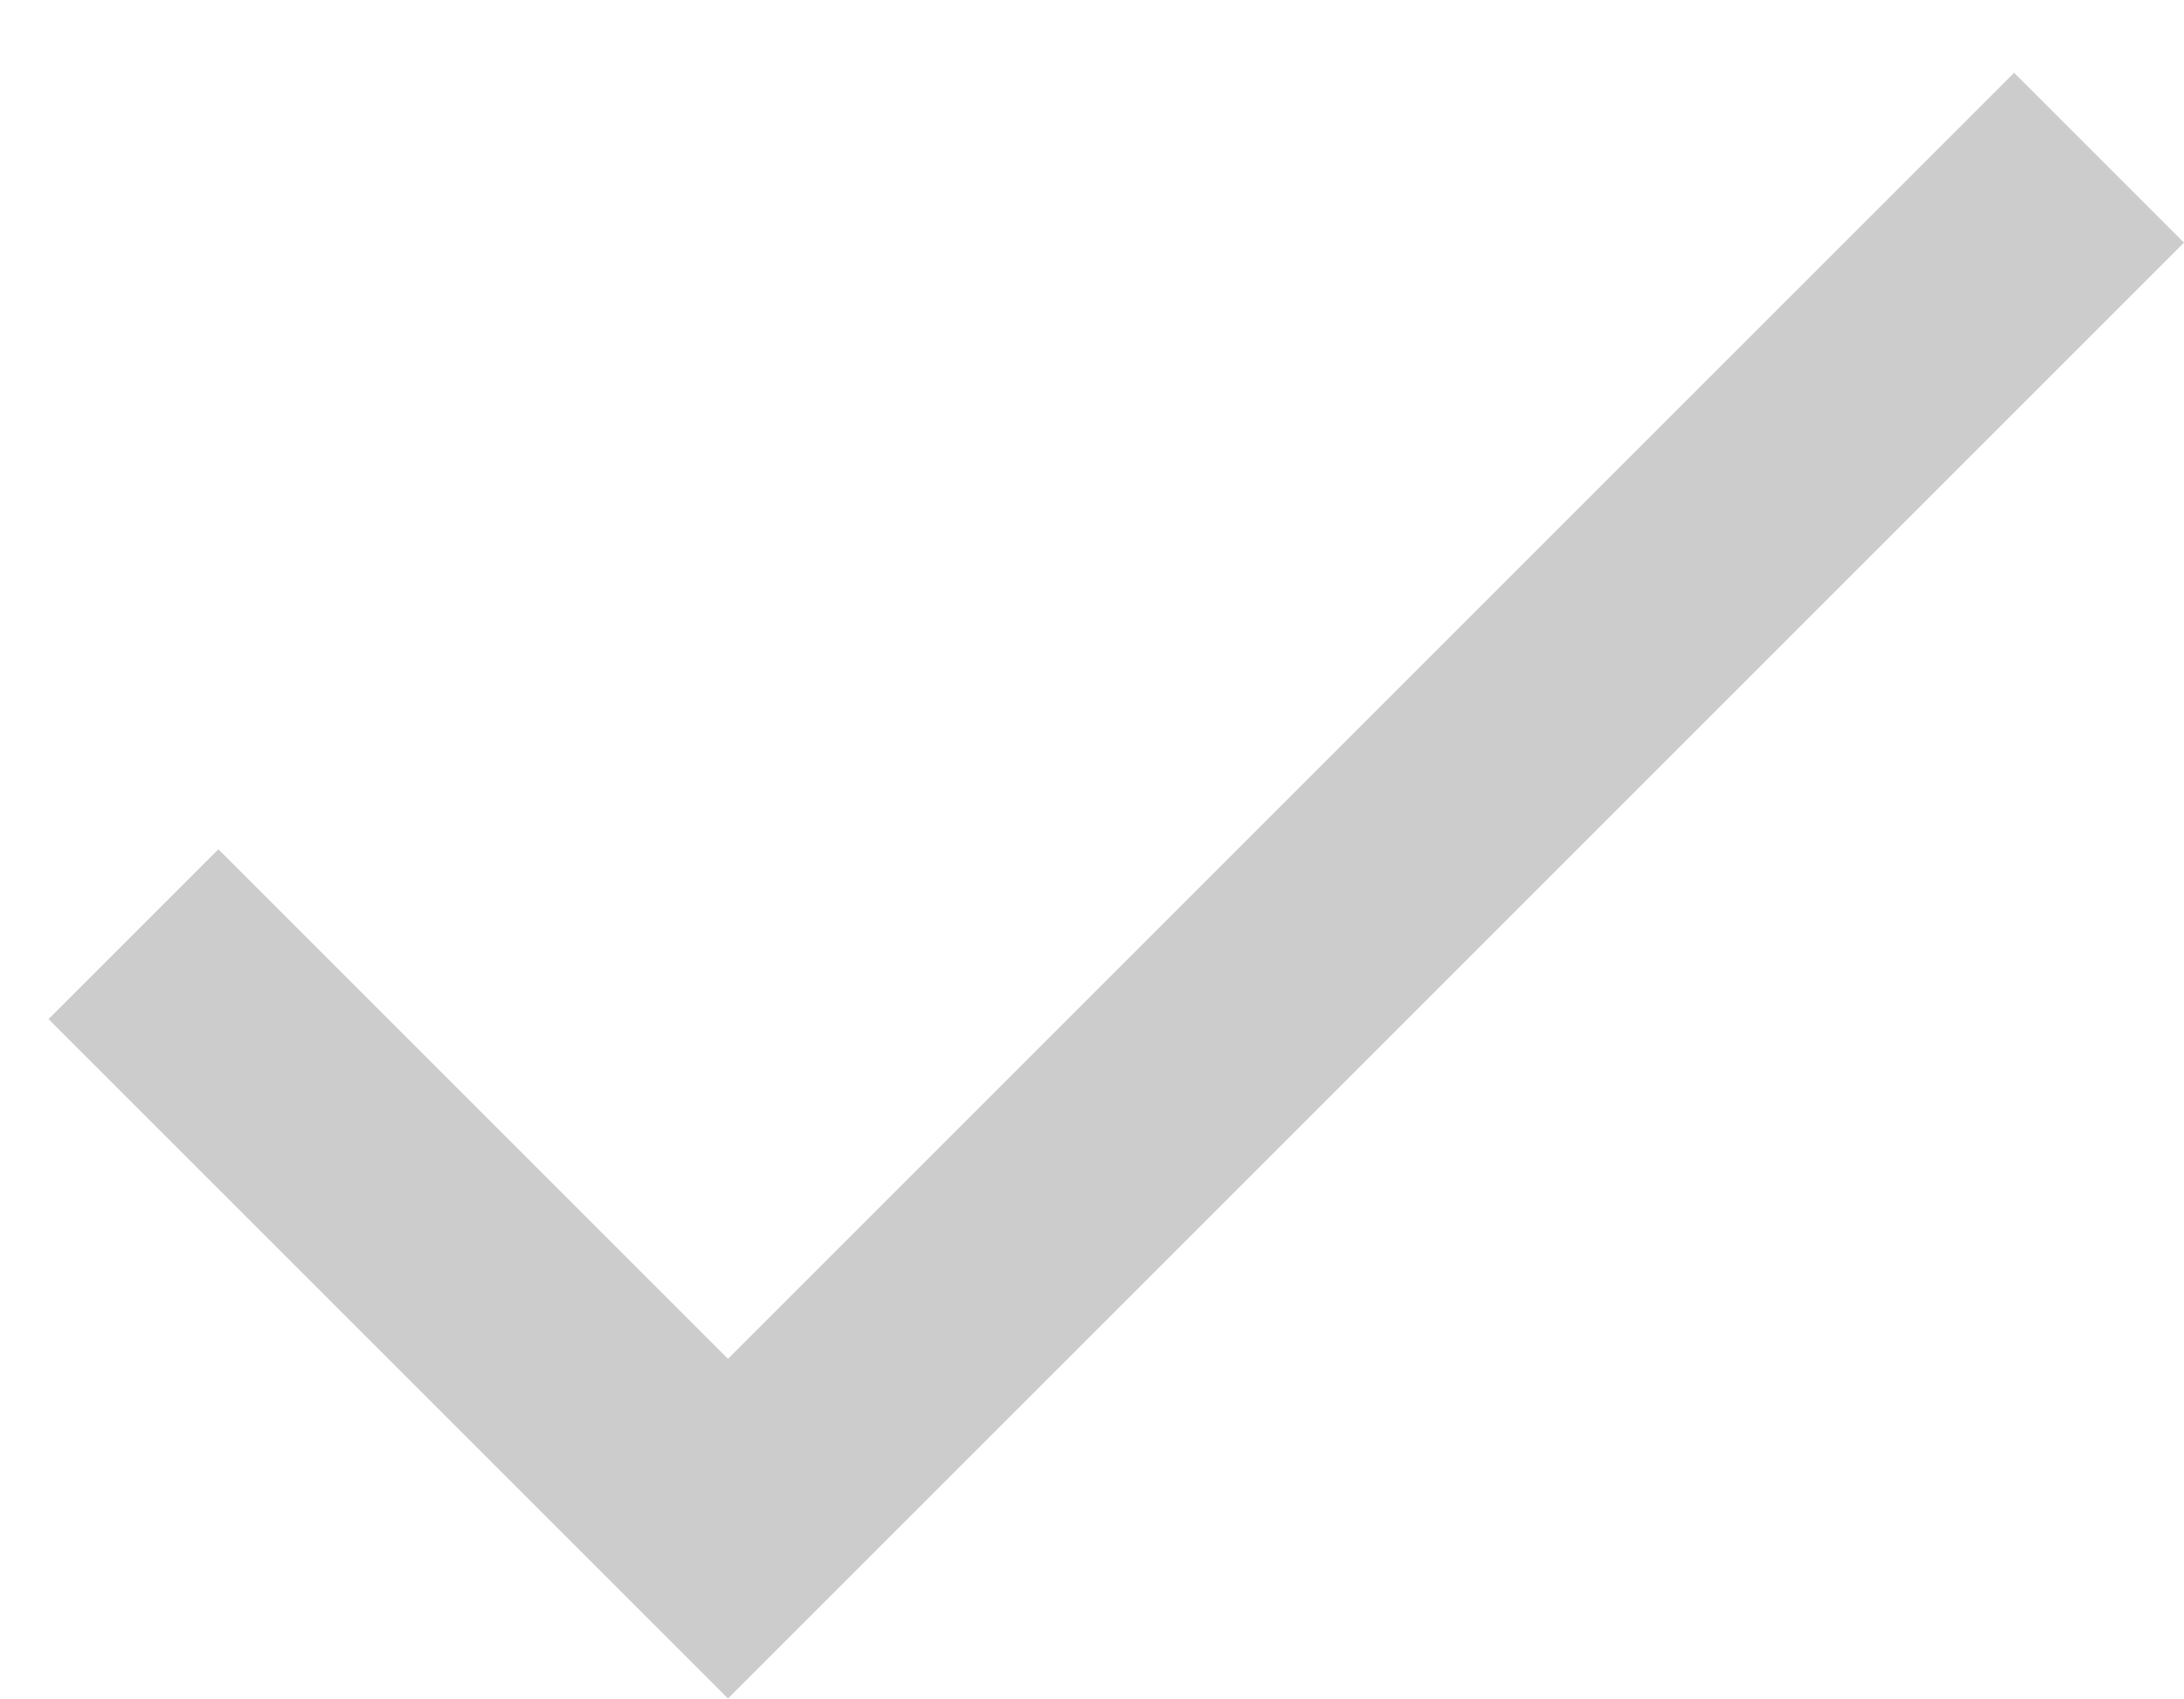
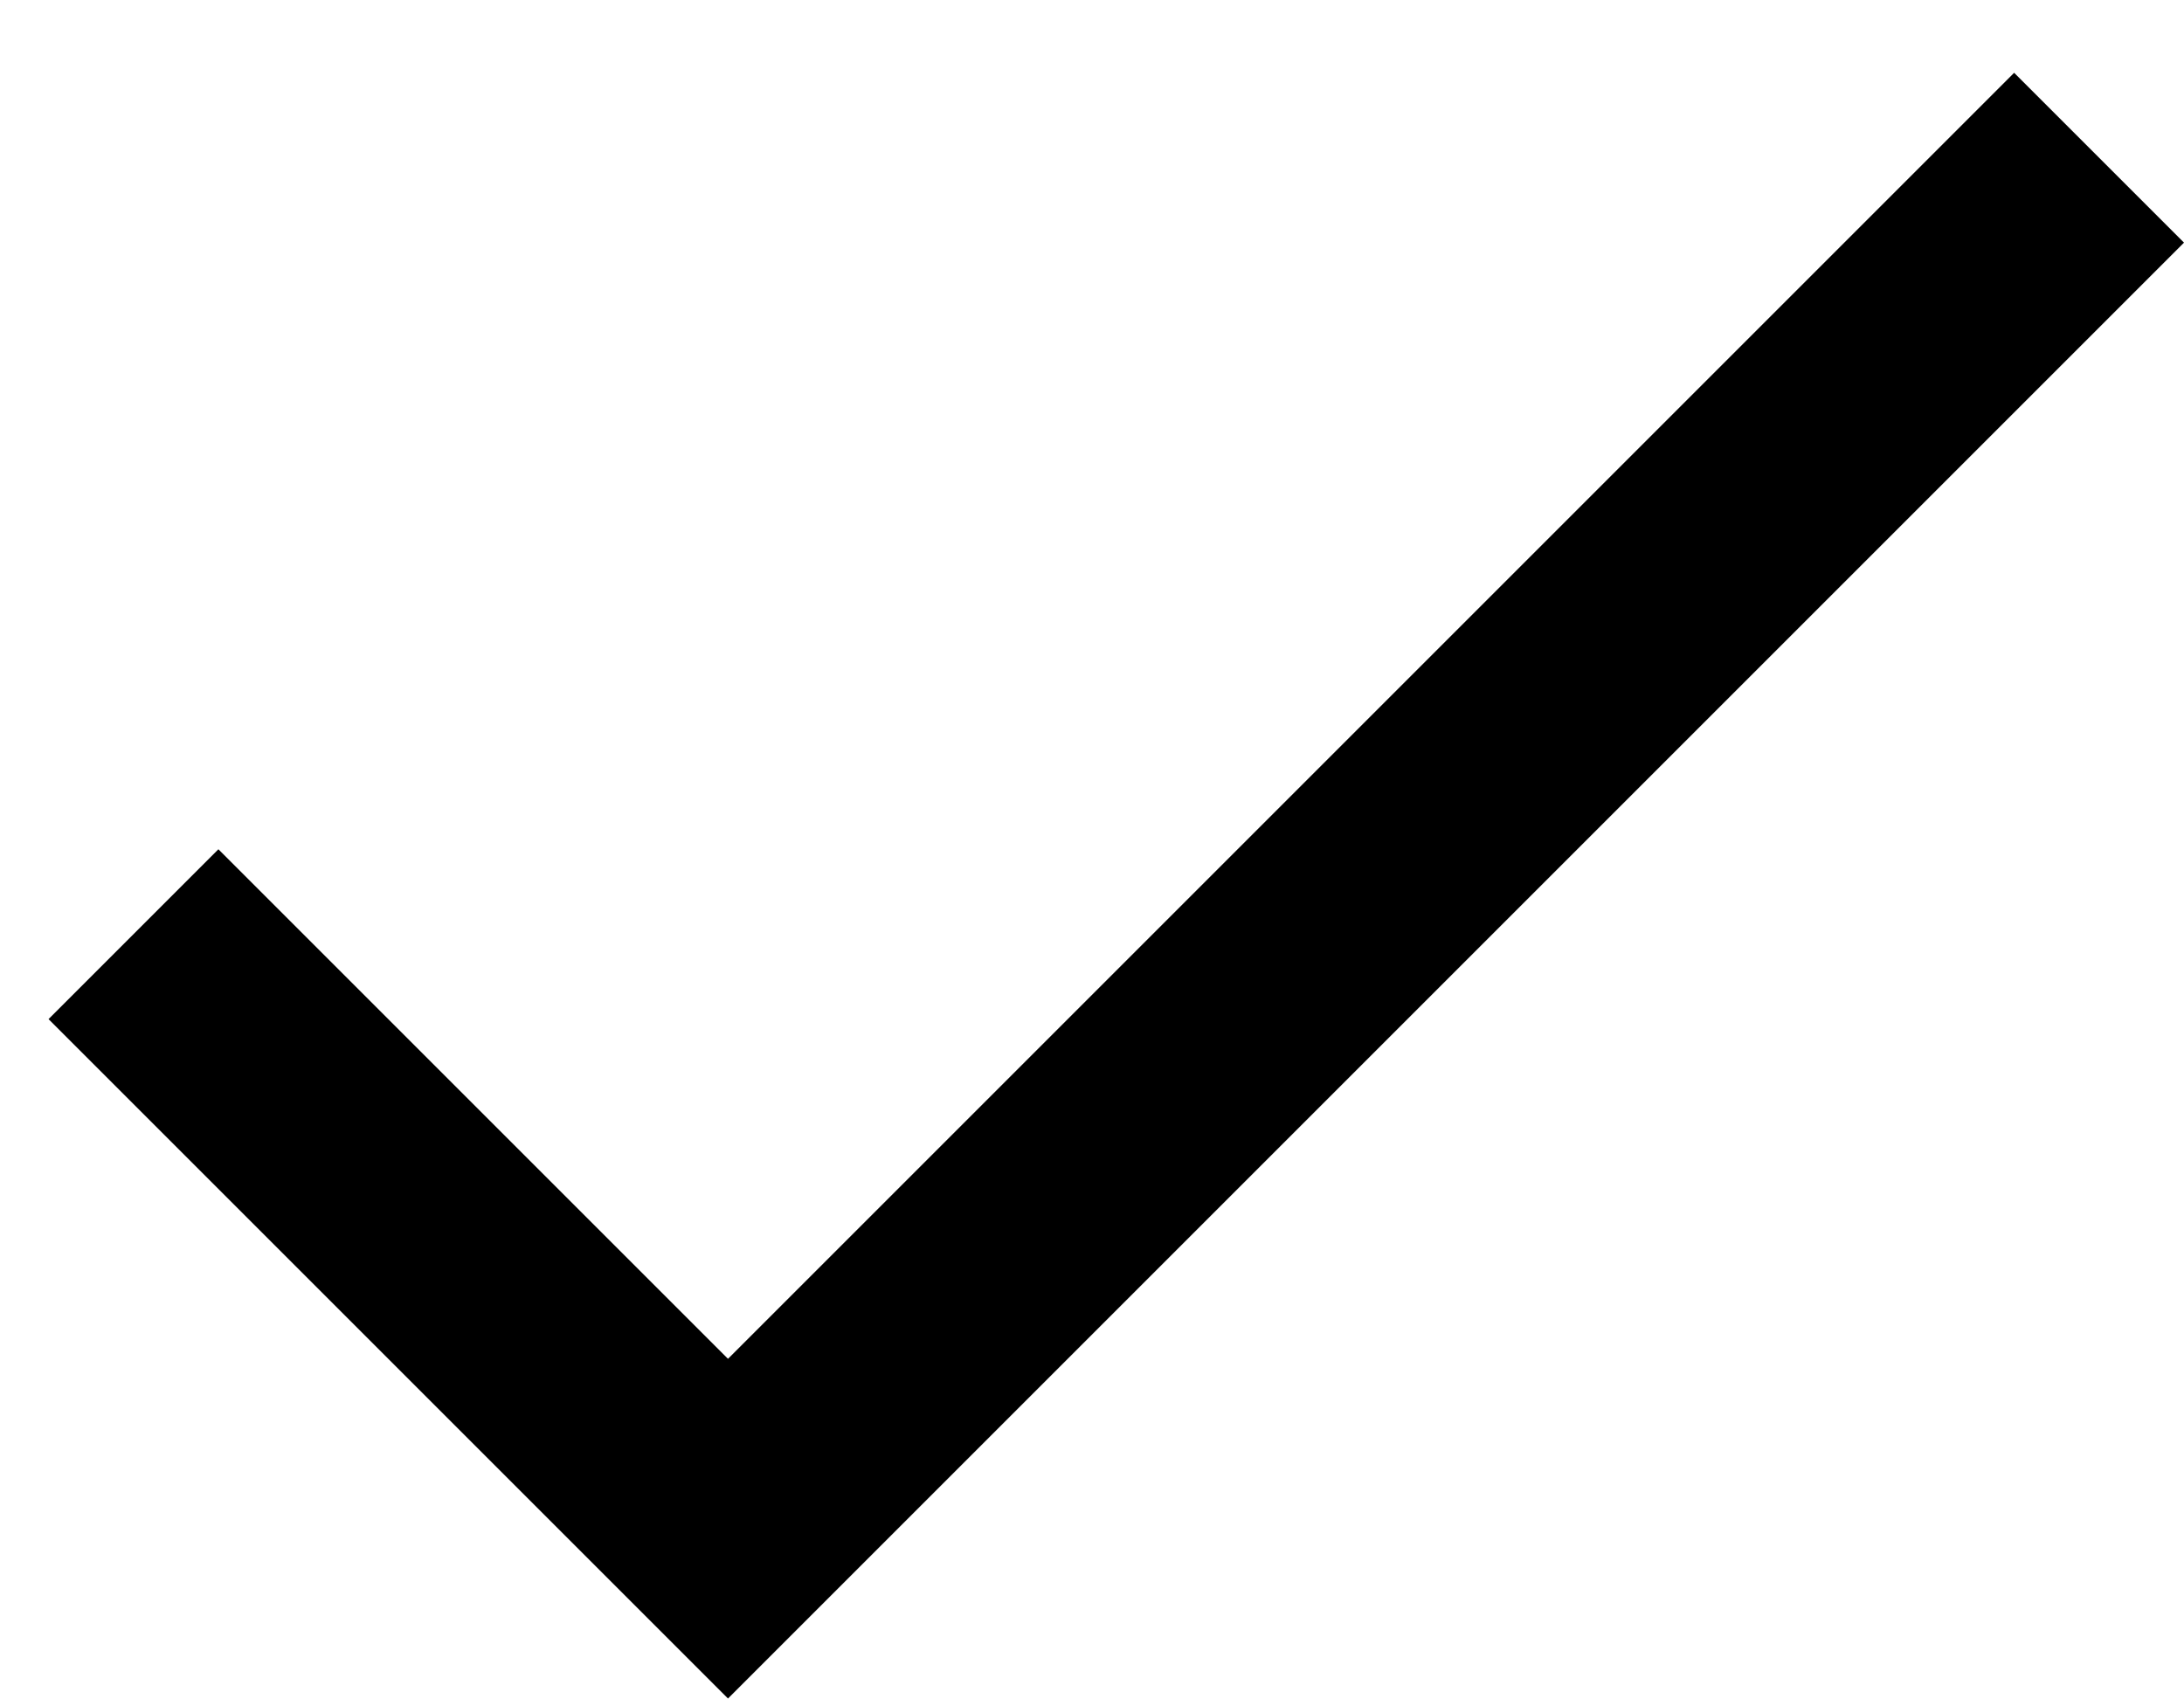
<svg xmlns="http://www.w3.org/2000/svg" width="18px" height="14px" viewBox="0 0 18 14" version="1.1">
  <defs />
-   <g id="Page-1" stroke="none" stroke-width="1" fill="none" fill-rule="evenodd">
-     <g id="List" transform="translate(-474, -729)" fill="#CCCCCC">
+   <g id="Page-1" stroke="none" stroke-width="1" fill-rule="evenodd">
+     <g id="List" transform="translate(-474, -729)">
      <g id="iconos-default" transform="translate(211, 724)">
        <g id="Material/Icons-black/check" transform="translate(260, 0)">
          <polygon id="Shape" points="9 16.2 4.8 12 3.4 13.4 9 19 21 7 19.6 5.6" />
        </g>
      </g>
    </g>
  </g>
</svg>
